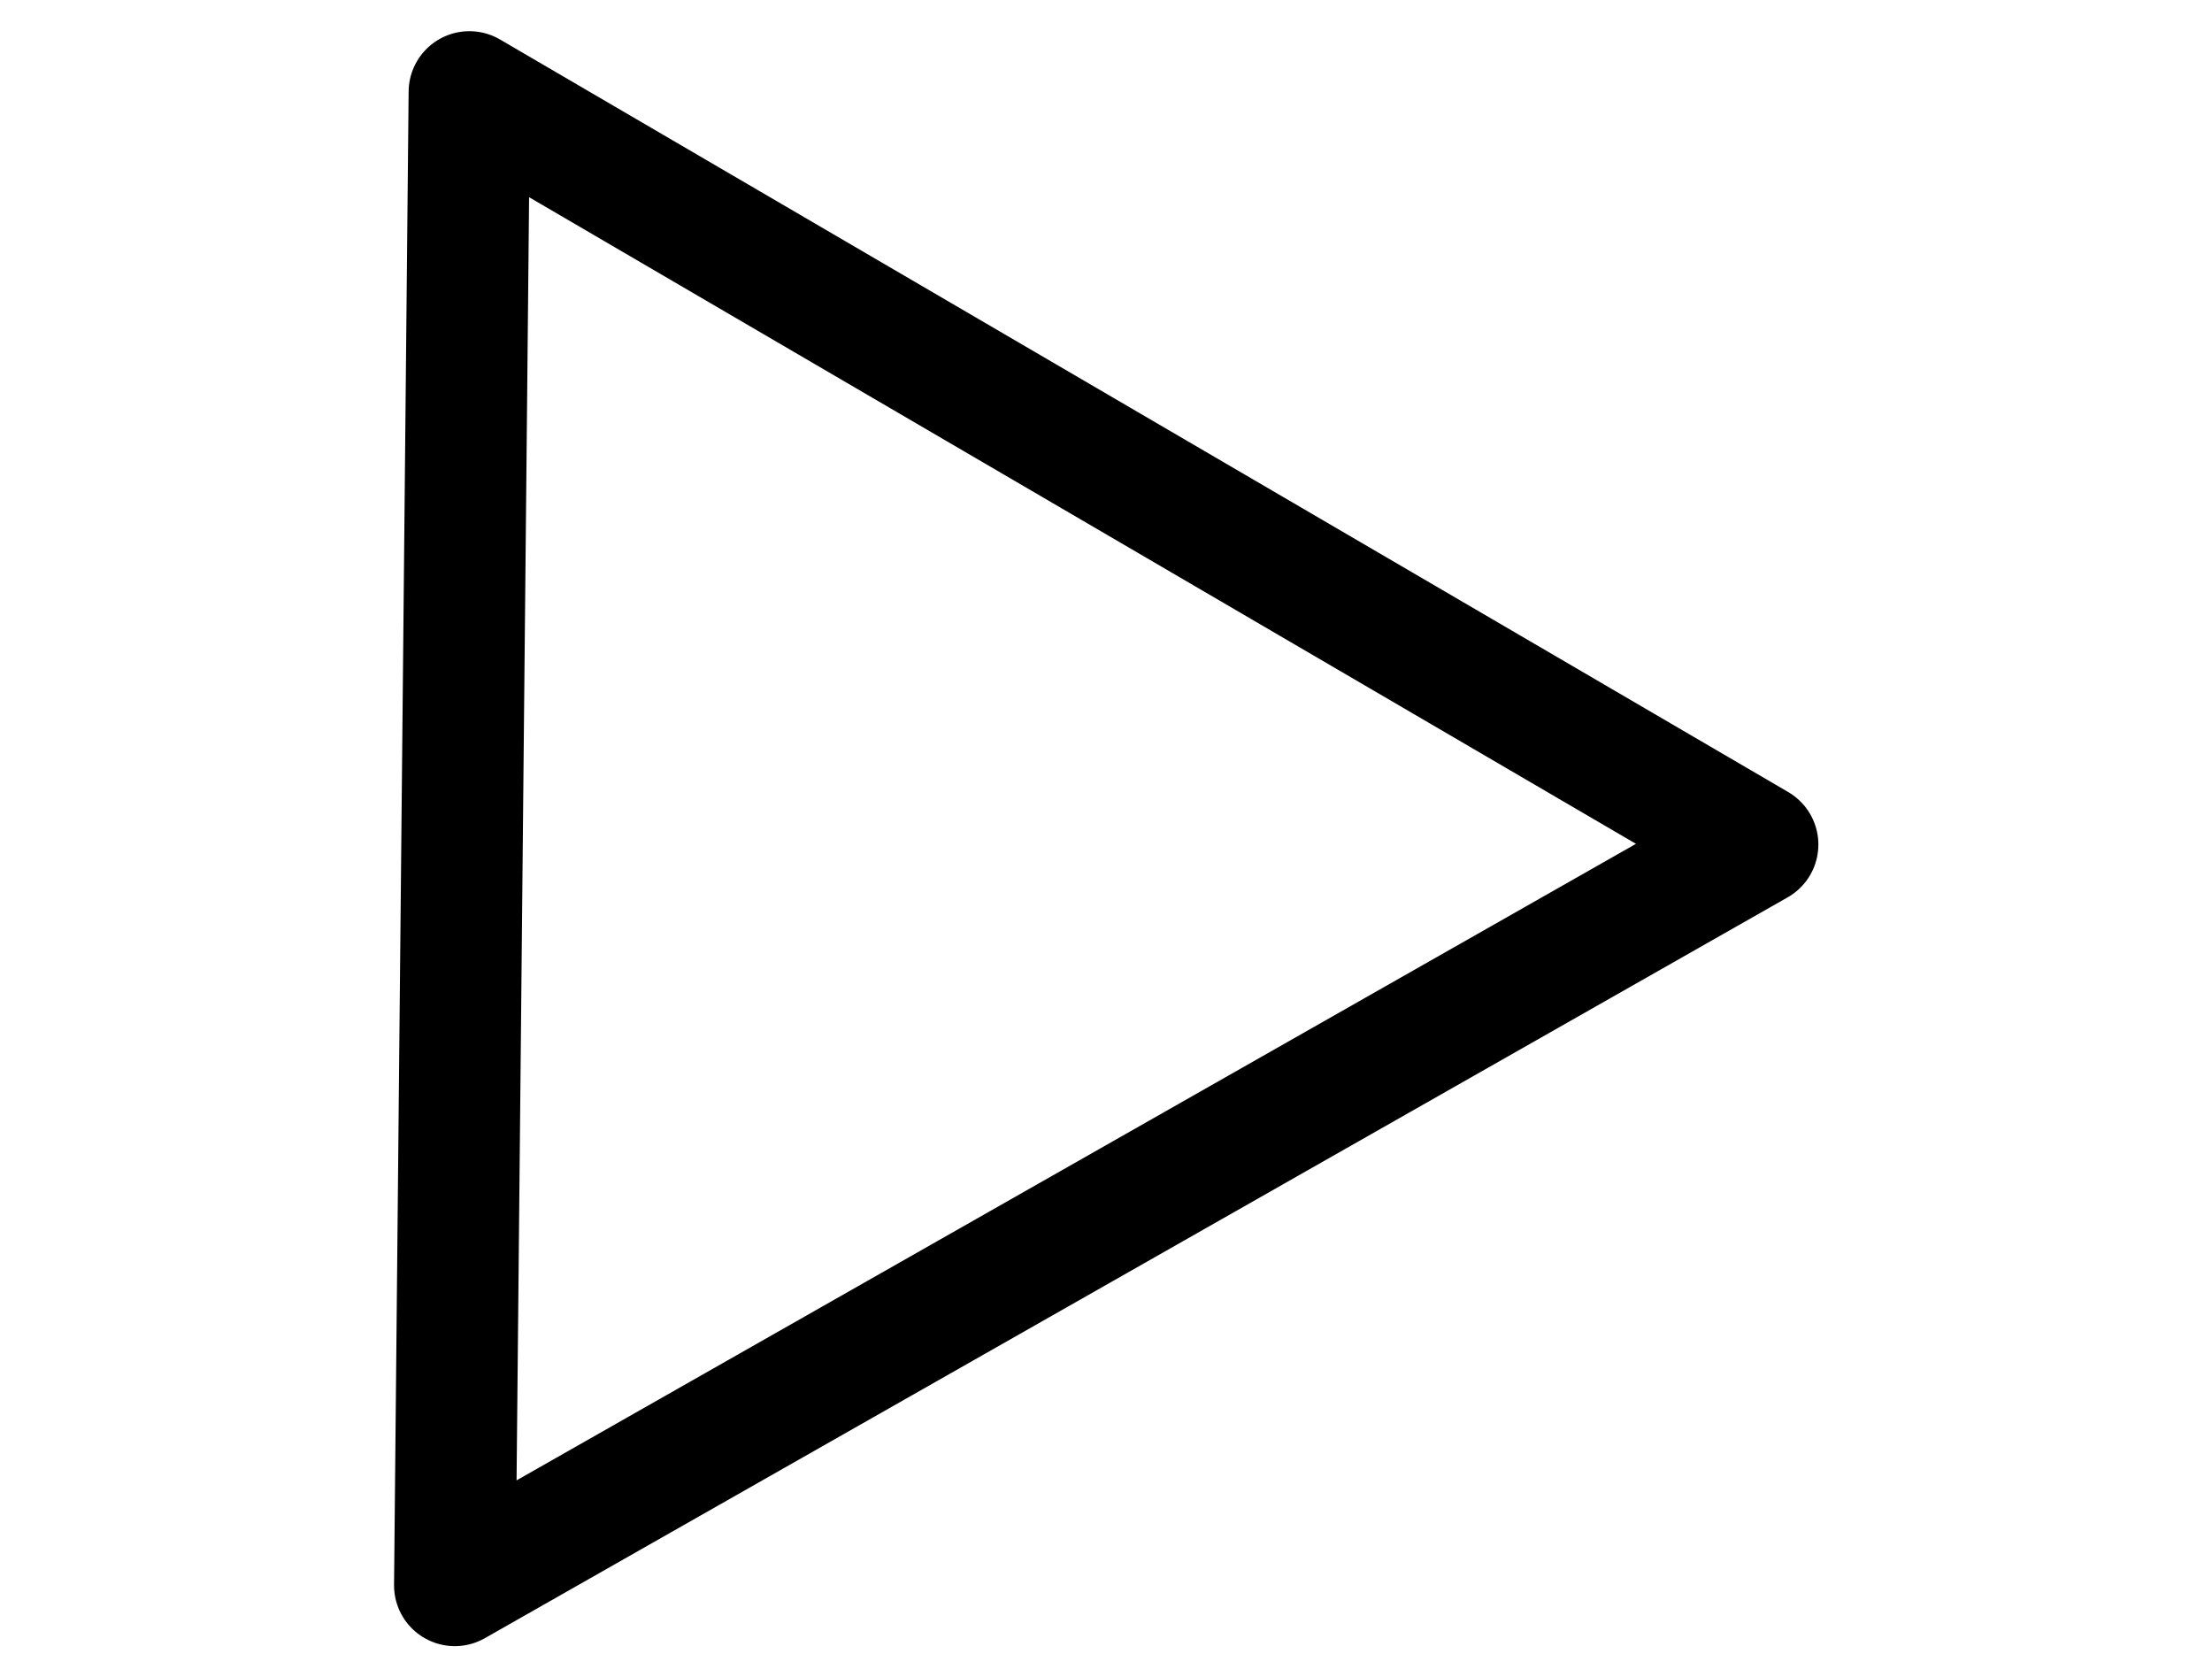
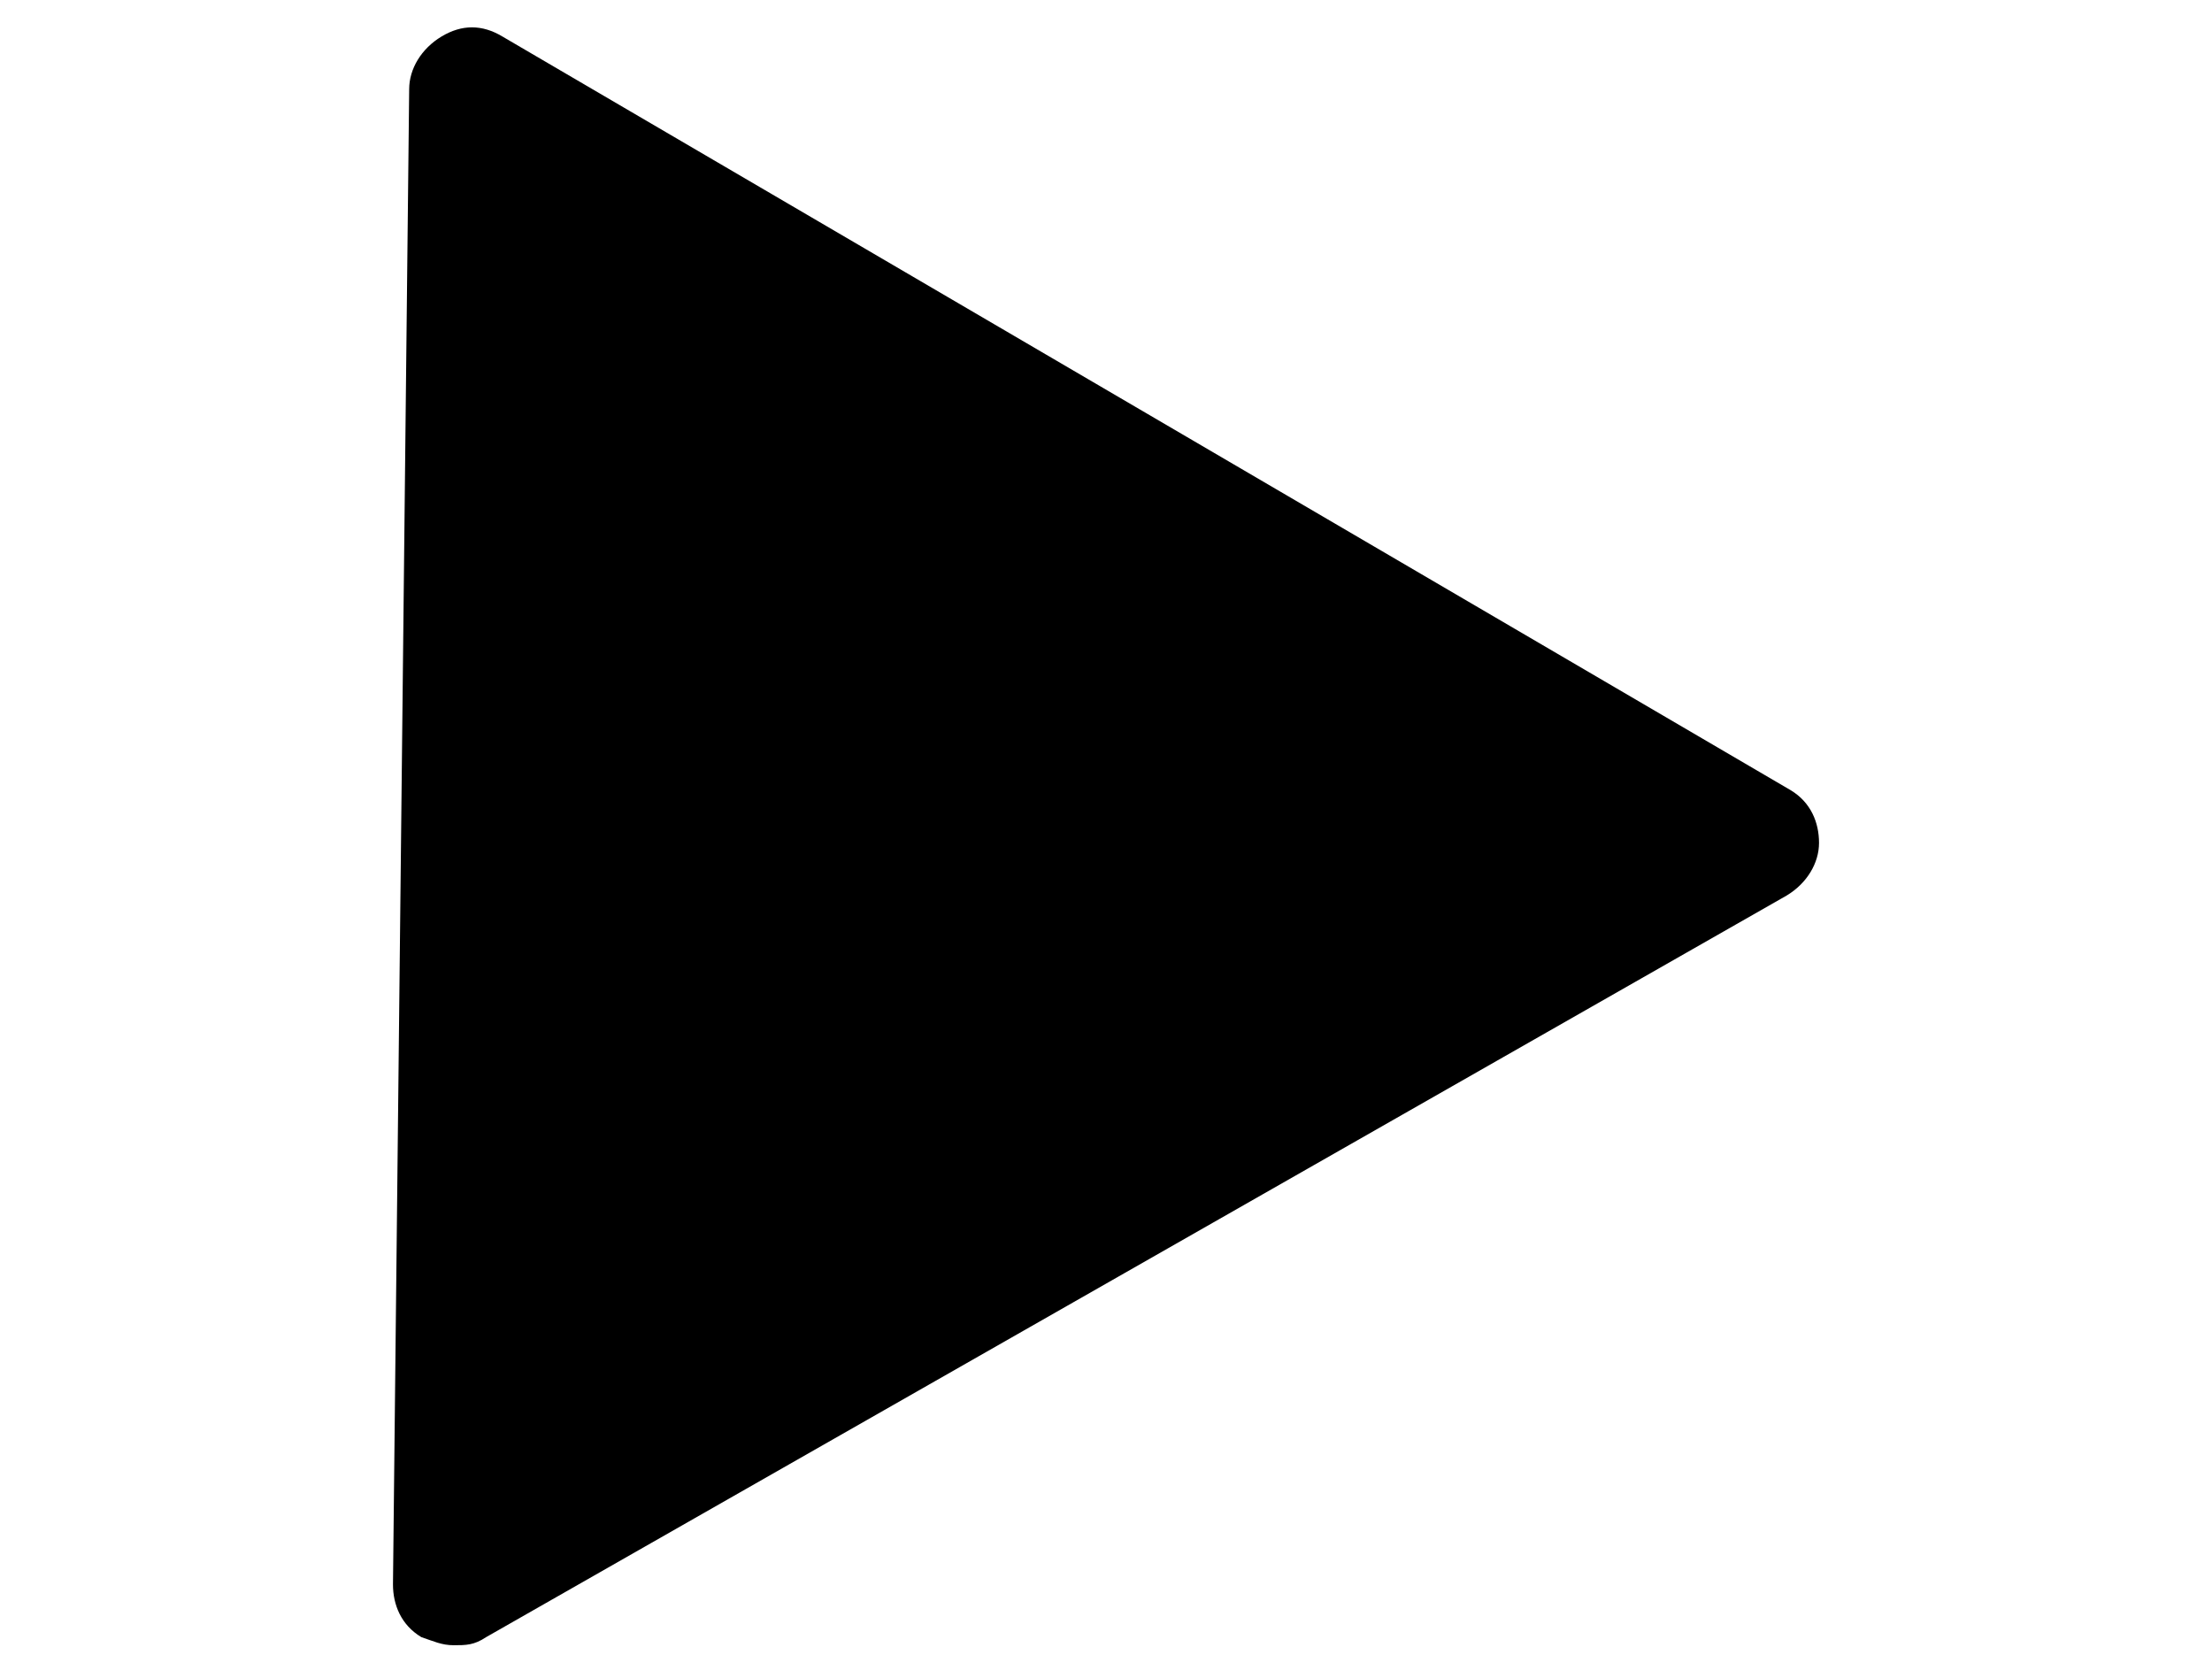
- <svg xmlns="http://www.w3.org/2000/svg" viewBox="0 0 54.62 41.4">
-   <defs>
-     <style>.cls-1{fill:none;stroke:#000;stroke-linecap:round;stroke-linejoin:round;stroke-width:3px;}</style>
-   </defs>
-   <g id="Layer_5" data-name="Layer 5">
-     <path class="cls-1" d="M11.59,2.27l-.36,36.87L43.4,20.85Z" />
+ <svg xmlns="http://www.w3.org/2000/svg" version="1.1" id="Layer_1" x="0px" y="0px" viewBox="0 0 54.6 41.4" style="enable-background:new 0 0 54.6 41.4;" xml:space="preserve">
+   <g id="Layer_5">
+     <g>
+       <path d="M11.2,40.6c-0.3,0-0.5-0.1-0.8-0.2c-0.5-0.3-0.7-0.8-0.7-1.3l0.4-36.9c0-0.5,0.3-1,0.8-1.3c0.5-0.3,1-0.3,1.5,0l31.8,18.6    c0.5,0.3,0.7,0.8,0.7,1.3s-0.3,1-0.8,1.3L12,40.4C11.7,40.6,11.5,40.6,11.2,40.6z" />
+     </g>
  </g>
</svg>
